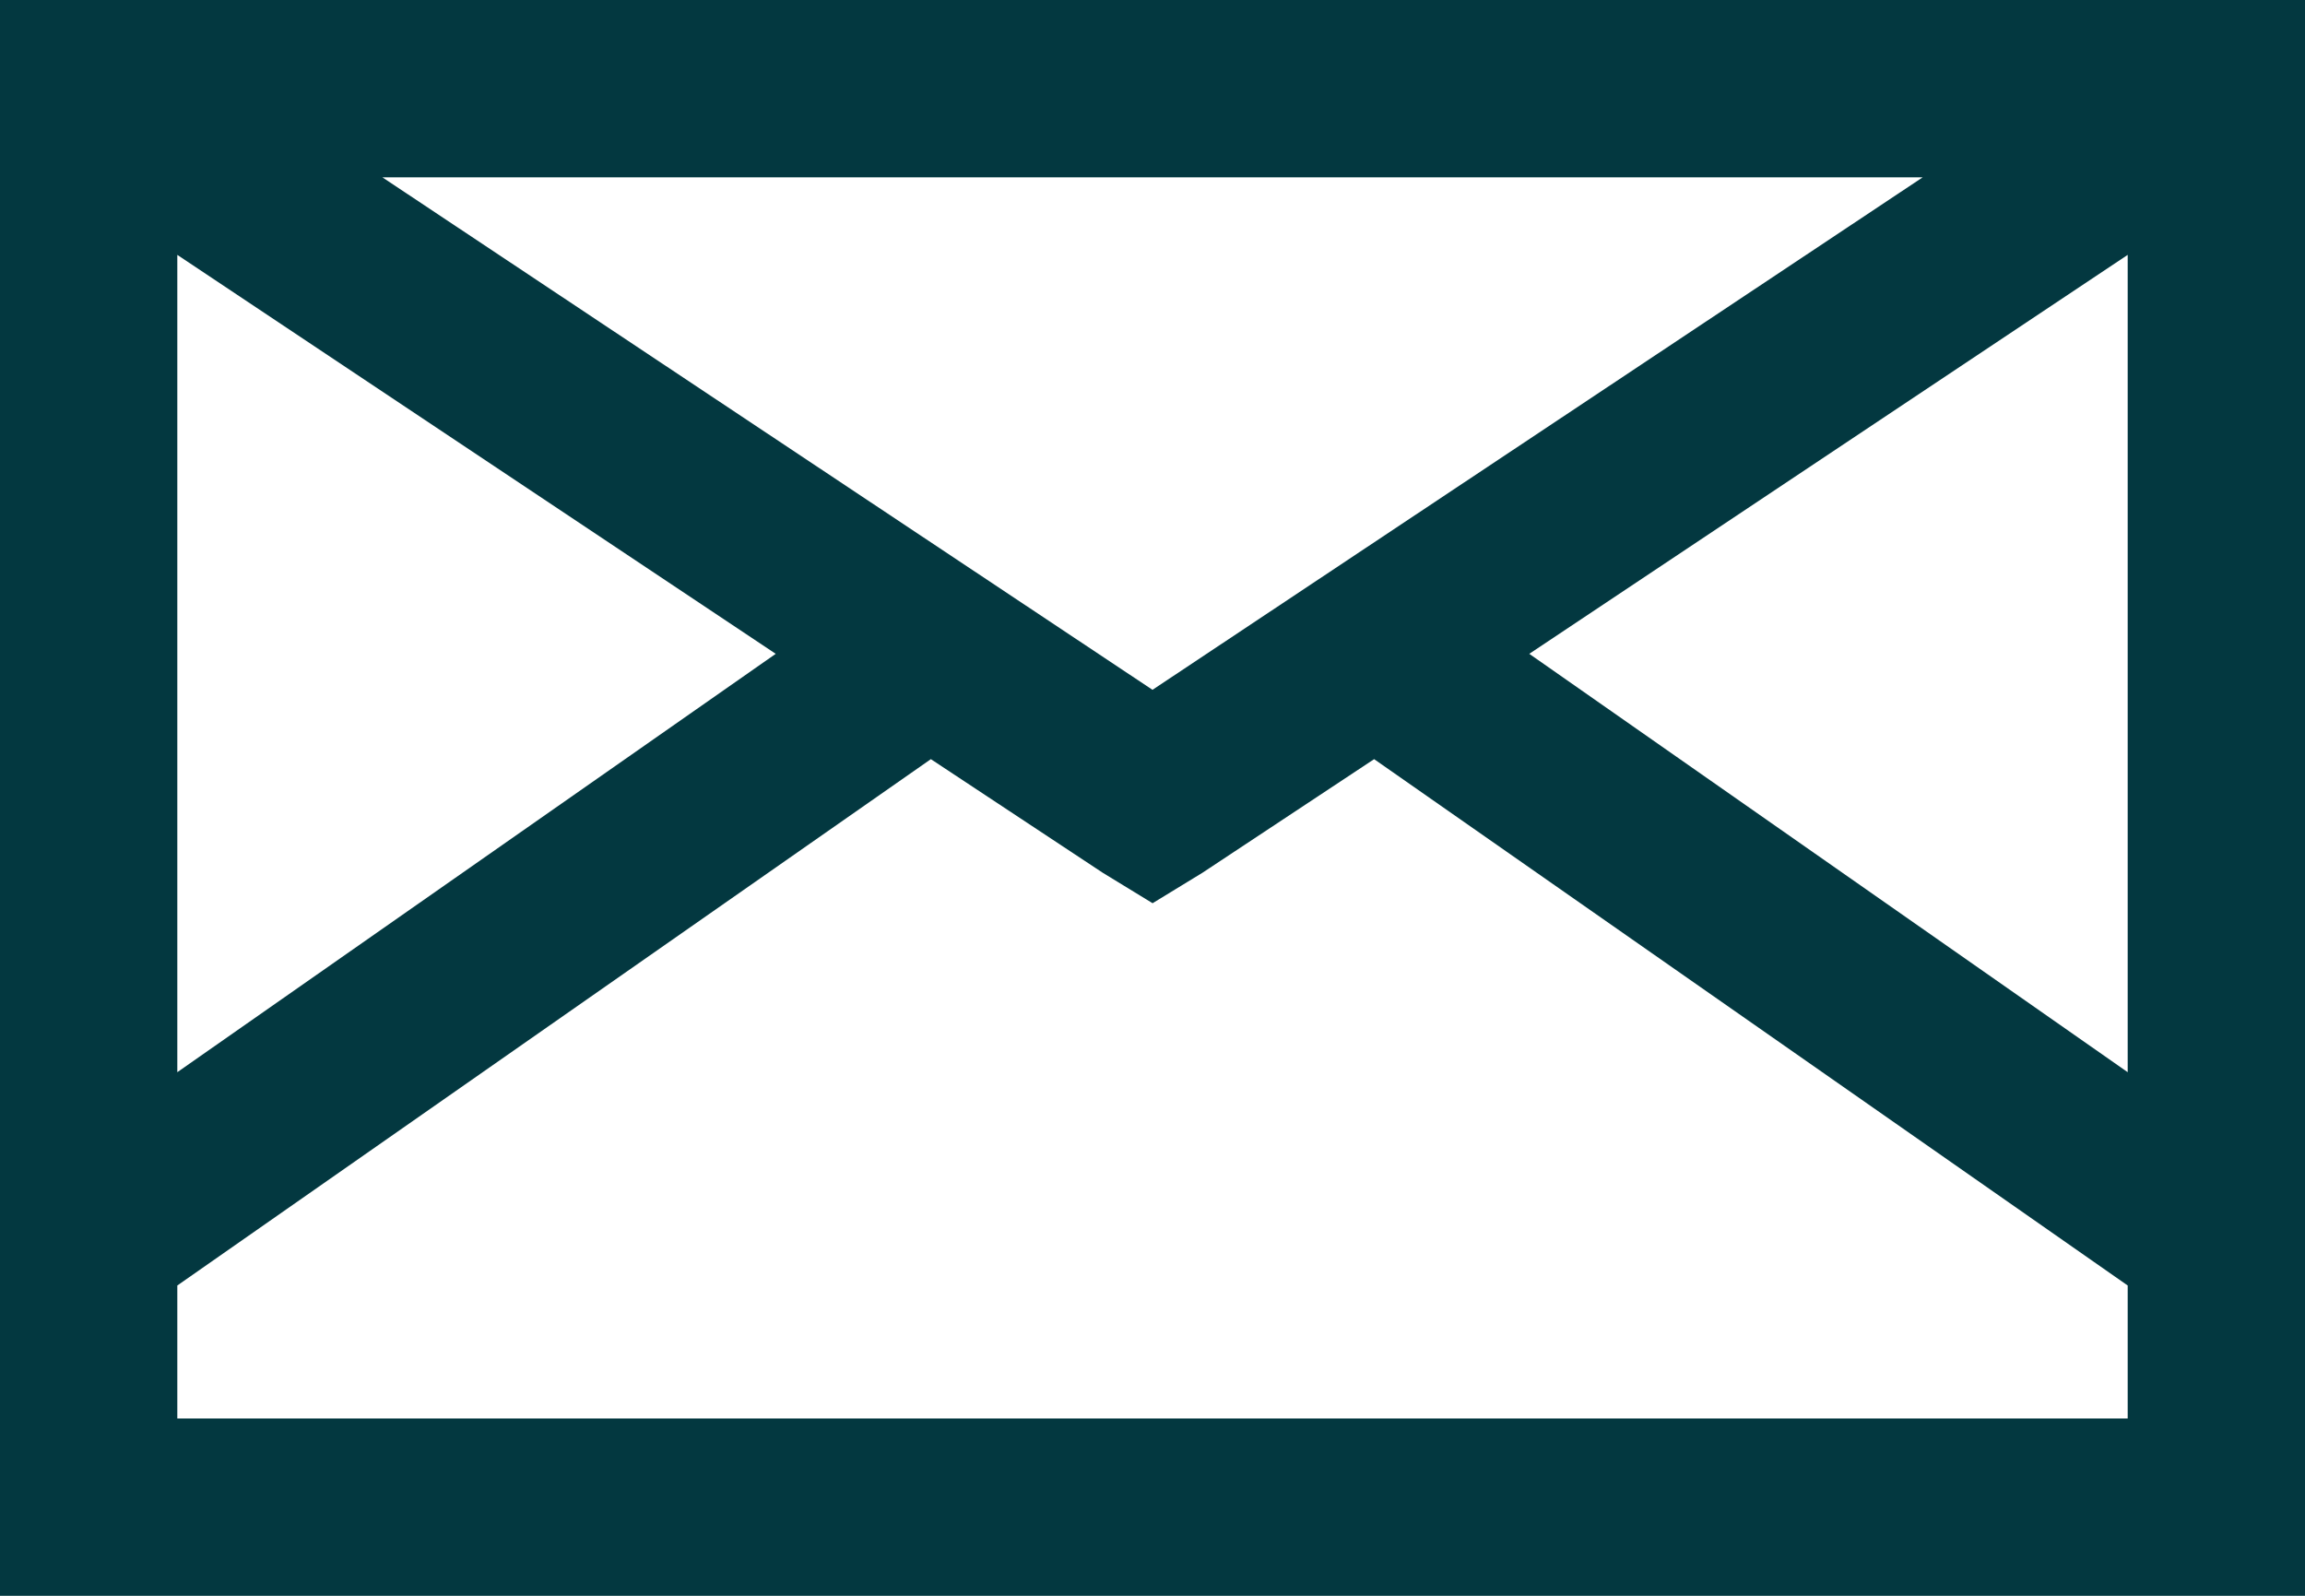
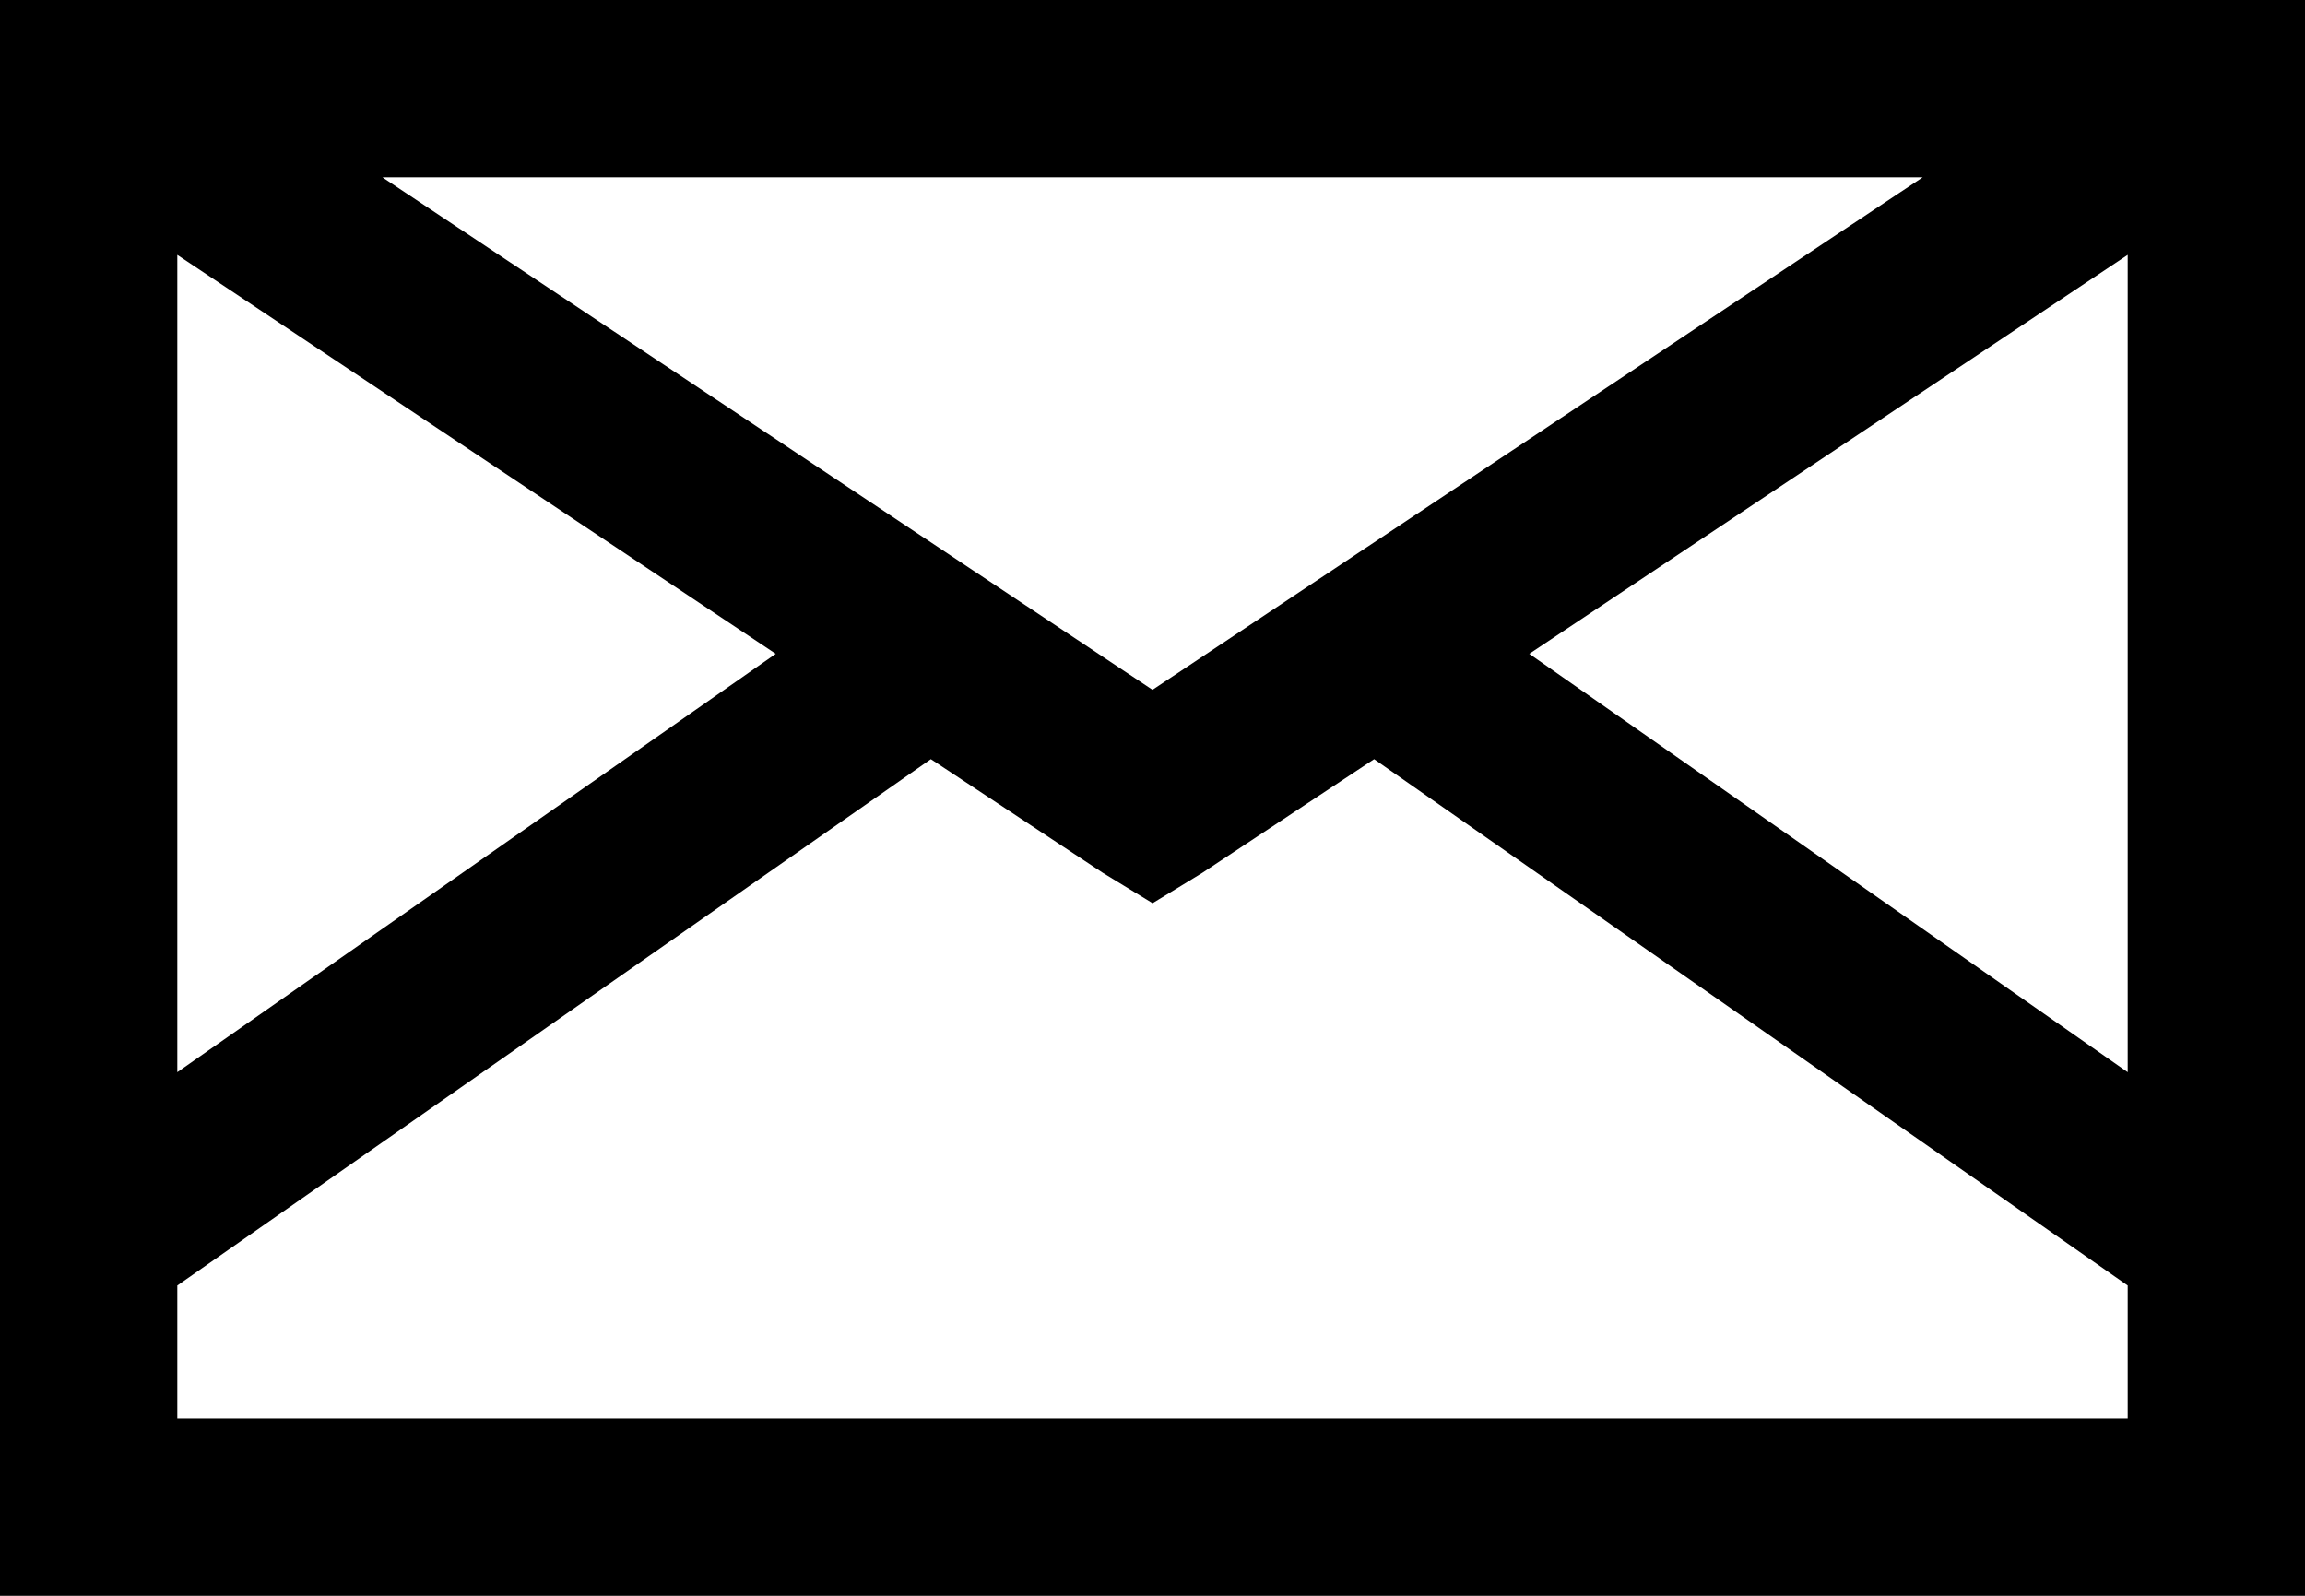
<svg xmlns="http://www.w3.org/2000/svg" width="26" height="18" viewBox="0 0 26 18">
-   <defs>
-     <style>.a{fill:#033840;}</style>
-   </defs>
  <path class="a" d="M3,7V25H29V7ZM7.313,9H24.688L16,14.781ZM5,9.875l6.75,4.5L5,19.094Zm22,0v9.219l-6.75-4.719ZM13.5,15.563l1.938,1.281.563.344.563-.344L18.5,15.563,27,21.5V23H5V21.5Z" transform="translate(-3 -7)" />
</svg>
